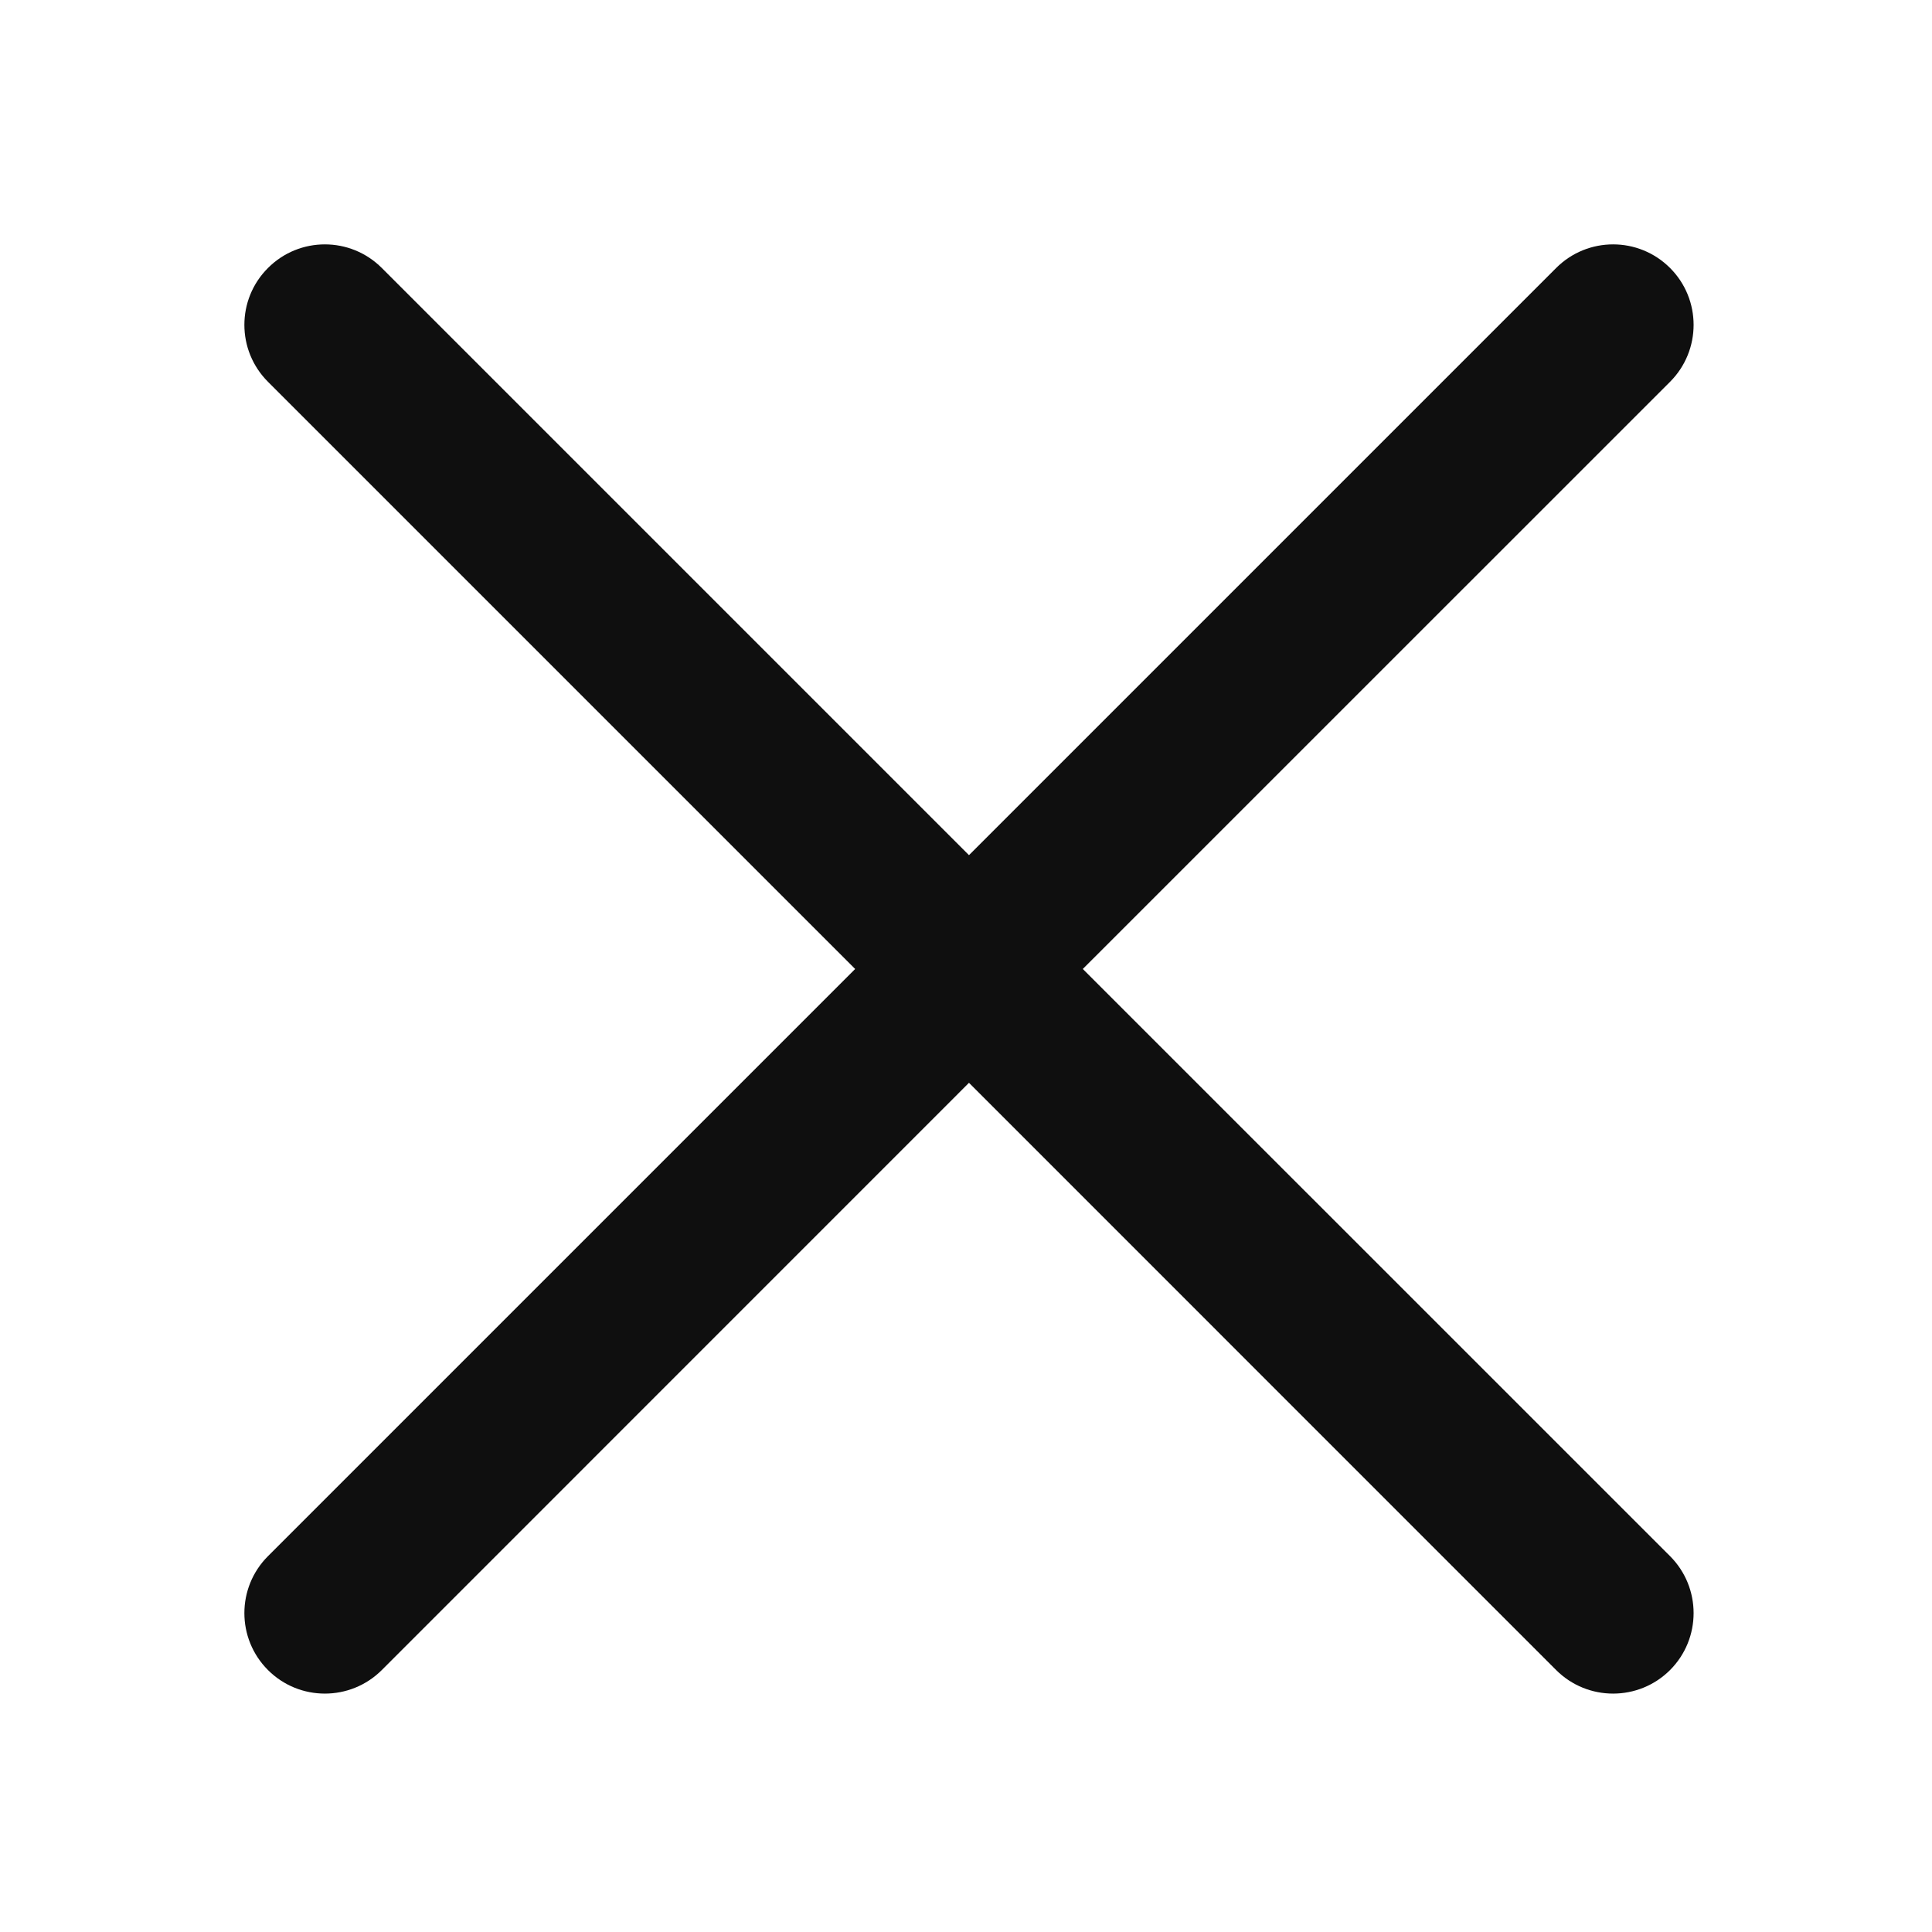
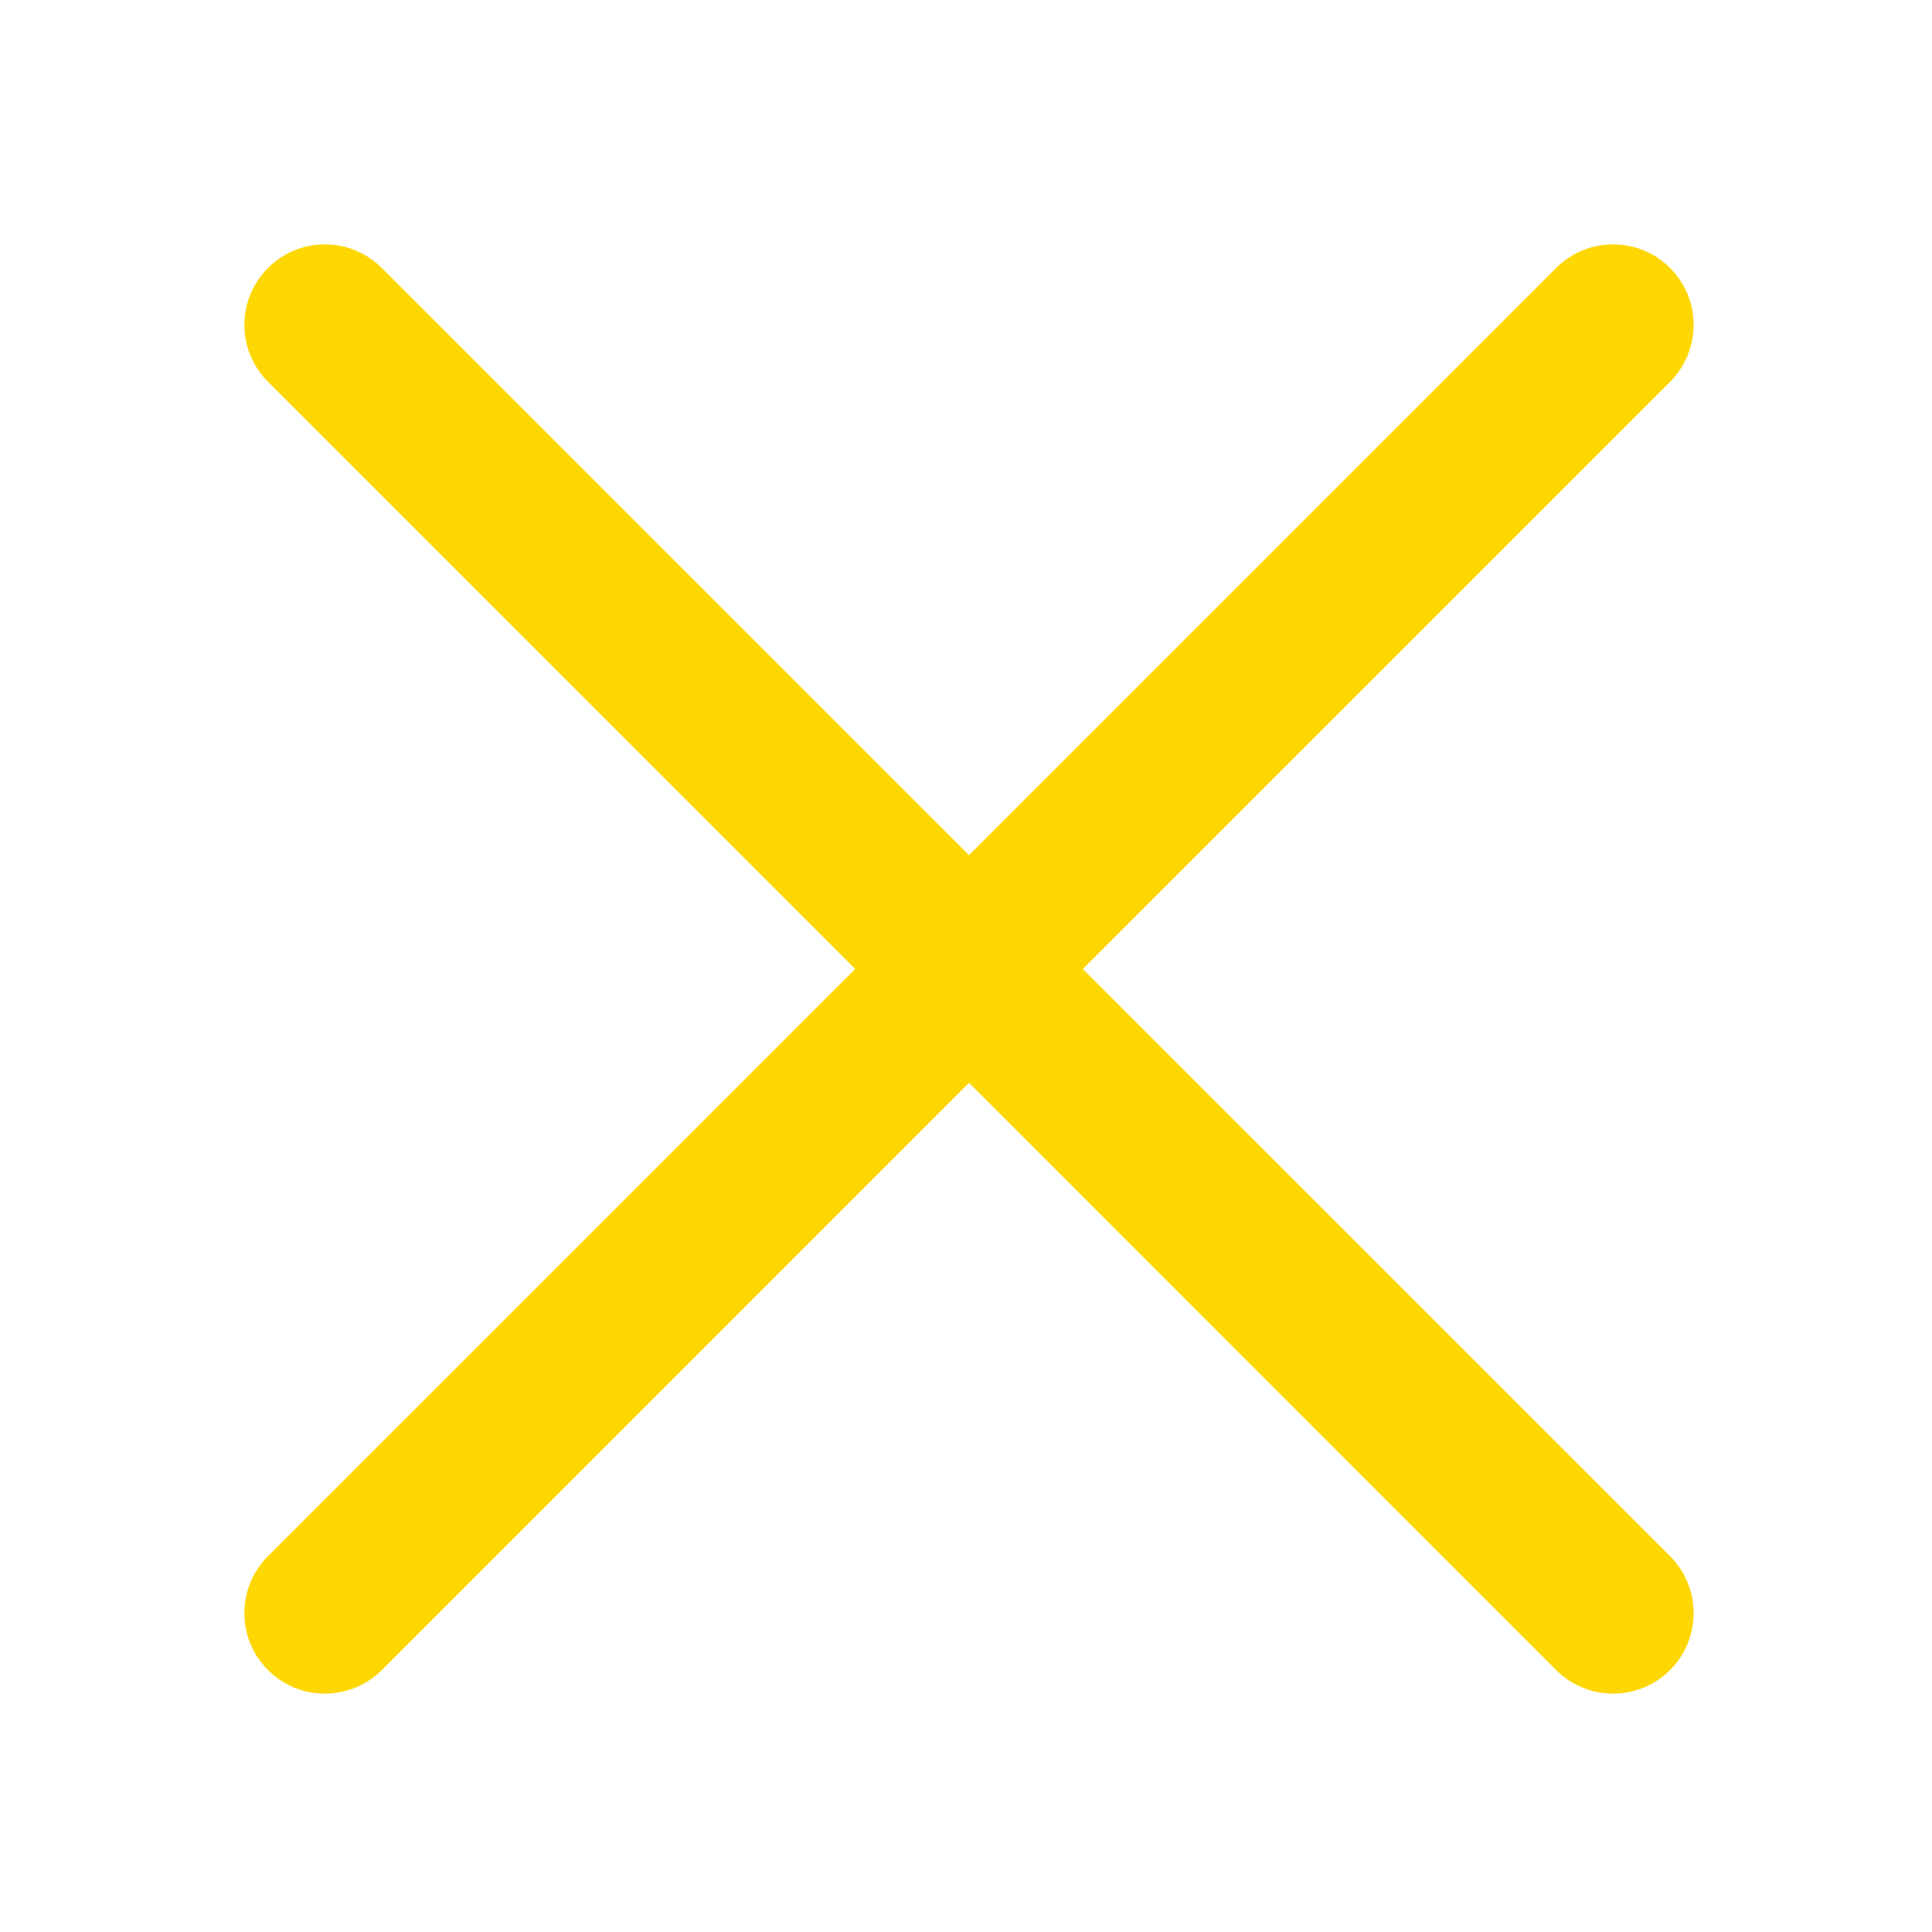
<svg xmlns="http://www.w3.org/2000/svg" viewBox="0 0 24 24" fill="none">
  <g id="SVGRepo_bgCarrier" stroke-width="0" />
  <g id="SVGRepo_tracerCarrier" stroke-linecap="round" stroke-linejoin="round" />
  <g id="SVGRepo_iconCarrier">
-     <path d="M20.746 3.329C20.355 2.938 19.722 2.938 19.331 3.329L12.037 10.623L4.743 3.329C4.352 2.938 3.719 2.938 3.329 3.329C2.938 3.719 2.938 4.352 3.329 4.743L10.623 12.037L3.329 19.331C2.938 19.722 2.938 20.355 3.329 20.746C3.719 21.136 4.352 21.136 4.743 20.746L12.037 13.451L19.331 20.746C19.722 21.136 20.355 21.136 20.746 20.746C21.136 20.355 21.136 19.722 20.746 19.331L13.451 12.037L20.746 4.743C21.136 4.352 21.136 3.719 20.746 3.329Z" fill="#0F0F0F" />
+     <path d="M20.746 3.329C20.355 2.938 19.722 2.938 19.331 3.329L12.037 10.623L4.743 3.329C4.352 2.938 3.719 2.938 3.329 3.329C2.938 3.719 2.938 4.352 3.329 4.743L10.623 12.037L3.329 19.331C2.938 19.722 2.938 20.355 3.329 20.746C3.719 21.136 4.352 21.136 4.743 20.746L12.037 13.451L19.331 20.746C19.722 21.136 20.355 21.136 20.746 20.746C21.136 20.355 21.136 19.722 20.746 19.331L13.451 12.037L20.746 4.743C21.136 4.352 21.136 3.719 20.746 3.329Z" fill="#FFD700" />
  </g>
</svg>
